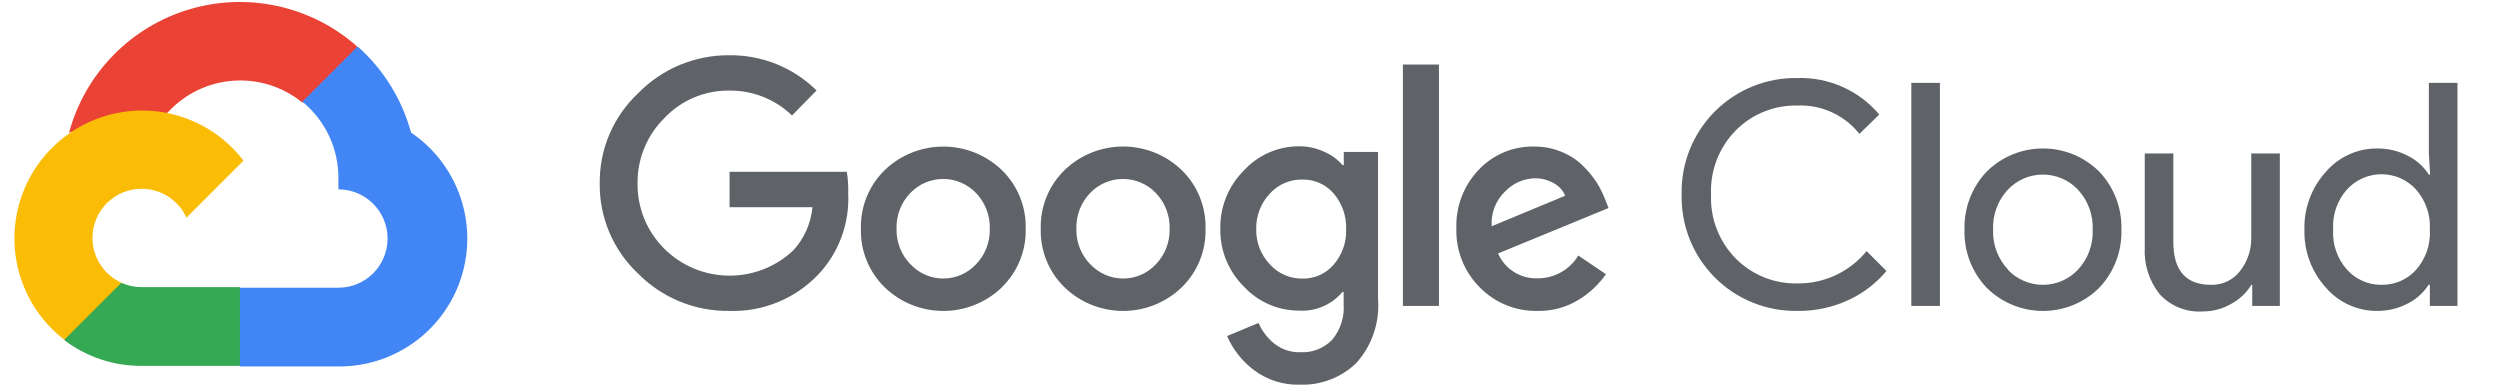
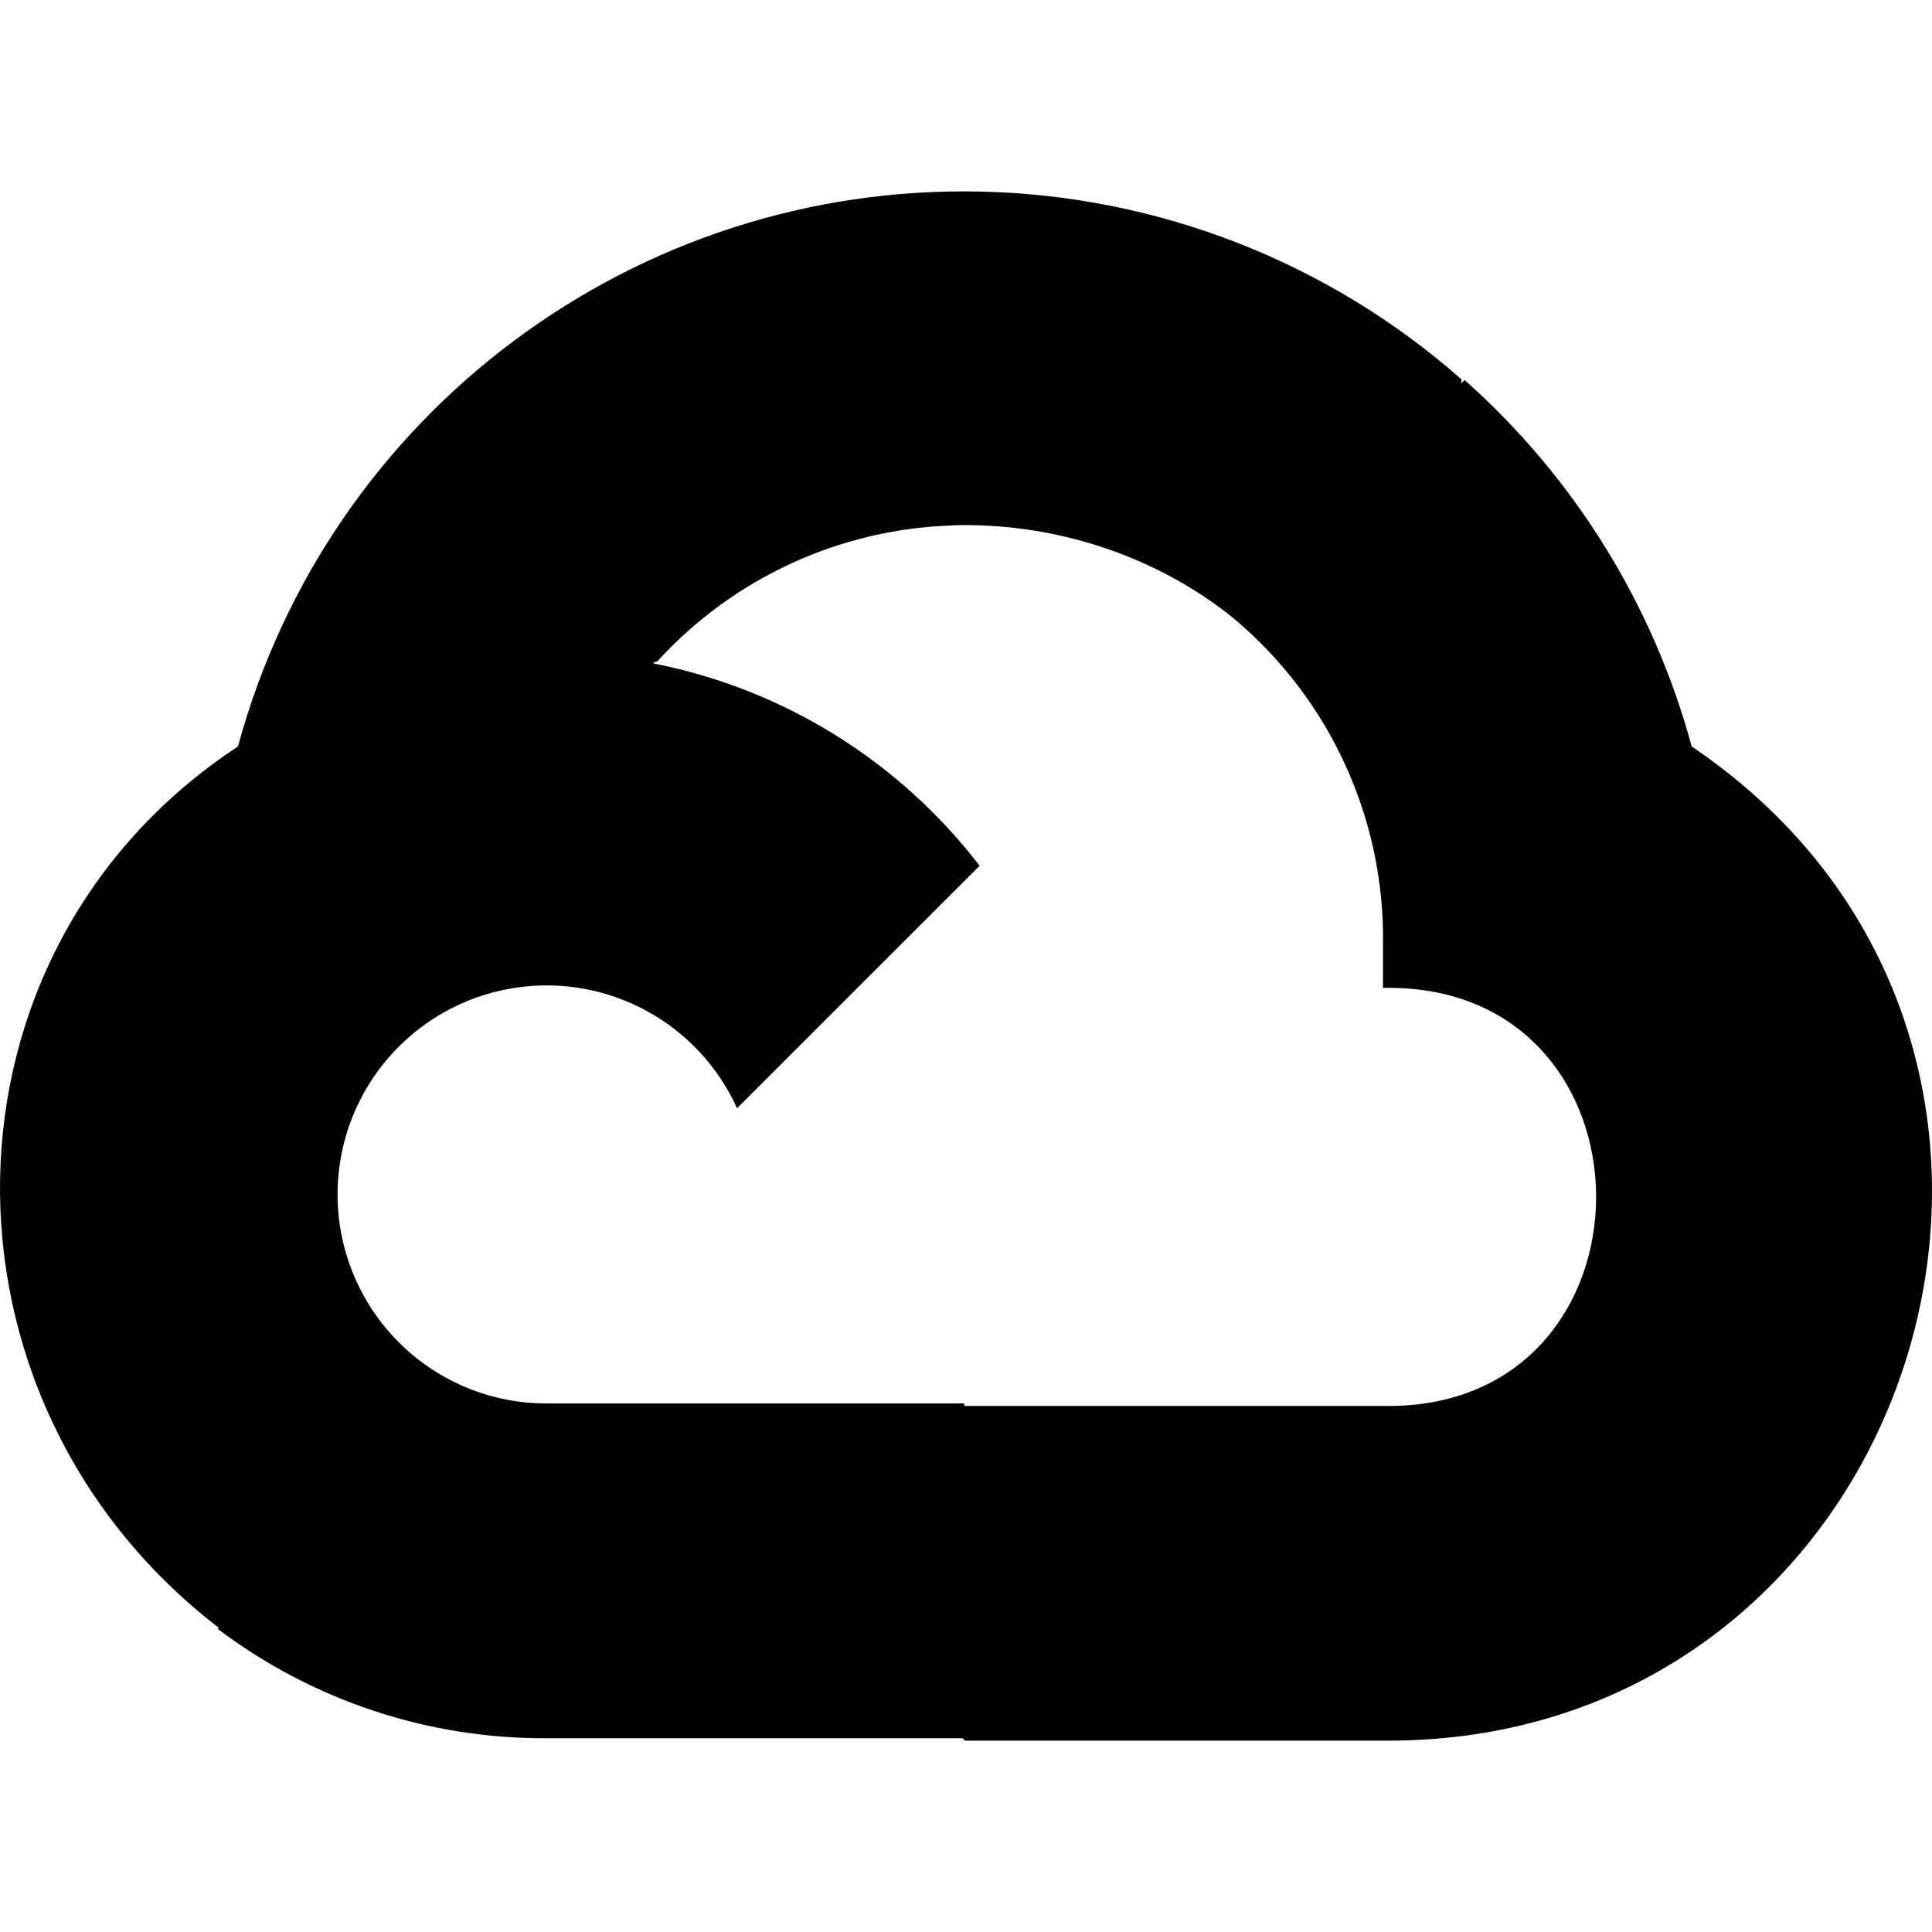
- <svg xmlns="http://www.w3.org/2000/svg" viewBox="0 0 181 28">
-   <defs>
-     <style>.cls-1{fill:#ea4335;}.cls-2{fill:#4285f4;}.cls-3{fill:#34a853;}.cls-4{fill:#fbbc05;}.cls-5{fill:#5f6368;}</style>
-   </defs>
-   <path class="cls-1" d="M21.85,7.41l1,0,2.85-2.85.14-1.21A12.81,12.81,0,0,0,5,9.6a1.55,1.55,0,0,1,1-.06l5.7-.94s.29-.48.44-.45a7.11,7.11,0,0,1,9.73-.74Z" />
-   <path class="cls-2" d="M29.76,9.6a12.84,12.84,0,0,0-3.87-6.24l-4,4A7.11,7.11,0,0,1,24.5,13v.71a3.56,3.56,0,1,1,0,7.12H17.38l-.71.72v4.27l.71.71H24.5A9.26,9.26,0,0,0,29.76,9.6Z" />
-   <path class="cls-3" d="M10.25,26.49h7.12v-5.7H10.25a3.54,3.54,0,0,1-1.47-.32l-1,.31L4.91,23.63l-.25,1A9.21,9.21,0,0,0,10.25,26.49Z" />
-   <path class="cls-4" d="M10.25,8A9.26,9.26,0,0,0,4.66,24.6l4.13-4.13a3.56,3.56,0,1,1,4.71-4.71l4.13-4.13A9.25,9.25,0,0,0,10.25,8Z" />
-   <path class="cls-5" d="M52.79,22.51a9.11,9.11,0,0,1-6.6-2.71,8.8,8.8,0,0,1-2.77-6.52,8.81,8.81,0,0,1,2.77-6.52A9.11,9.11,0,0,1,52.79,4a8.84,8.84,0,0,1,6.33,2.55L57.34,8.36a6.41,6.41,0,0,0-4.55-1.8,6.34,6.34,0,0,0-4.7,2,6.53,6.53,0,0,0-1.93,4.75A6.53,6.53,0,0,0,48.09,18a6.71,6.71,0,0,0,9.36.11A5.32,5.32,0,0,0,58.82,15h-6V12.44h8.49A8.12,8.12,0,0,1,61.41,14a8,8,0,0,1-2.19,5.9A8.51,8.51,0,0,1,52.79,22.51Zm19.74-1.7a6.12,6.12,0,0,1-8.47,0,5.7,5.7,0,0,1-1.73-4.25,5.71,5.71,0,0,1,1.73-4.25,6.13,6.13,0,0,1,8.47,0,5.71,5.71,0,0,1,1.73,4.25A5.7,5.7,0,0,1,72.52,20.81Zm-6.6-1.67a3.24,3.24,0,0,0,4.73,0,3.56,3.56,0,0,0,1-2.58,3.57,3.57,0,0,0-1-2.59,3.29,3.29,0,0,0-4.75,0,3.57,3.57,0,0,0-1,2.59A3.56,3.56,0,0,0,65.92,19.14Zm19.62,1.67a6.12,6.12,0,0,1-8.47,0,5.7,5.7,0,0,1-1.73-4.25,5.71,5.71,0,0,1,1.73-4.25,6.12,6.12,0,0,1,8.47,0,5.71,5.71,0,0,1,1.73,4.25A5.7,5.7,0,0,1,85.55,20.81Zm-6.6-1.67a3.24,3.24,0,0,0,4.73,0,3.56,3.56,0,0,0,1-2.58,3.57,3.57,0,0,0-1-2.59,3.29,3.29,0,0,0-4.75,0,3.57,3.57,0,0,0-1,2.59A3.56,3.56,0,0,0,78.94,19.14Zm15.16,8.71a5.24,5.24,0,0,1-3.33-1.06,6.13,6.13,0,0,1-1.94-2.46l2.28-.95a3.84,3.84,0,0,0,1.13,1.49,2.85,2.85,0,0,0,1.87.63,3,3,0,0,0,2.33-.9A3.65,3.65,0,0,0,97.28,22v-.86h-.09a3.81,3.81,0,0,1-3.13,1.35,5.43,5.43,0,0,1-4-1.74,5.75,5.75,0,0,1-1.71-4.19,5.81,5.81,0,0,1,1.71-4.22,5.42,5.42,0,0,1,4-1.75A4.3,4.3,0,0,1,95.9,11a3.7,3.7,0,0,1,1.3.95h.09V11h2.48V21.65a6.21,6.21,0,0,1-1.59,4.65A5.6,5.6,0,0,1,94.11,27.85Zm.18-7.68a2.91,2.91,0,0,0,2.26-1,3.7,3.7,0,0,0,.91-2.56A3.78,3.78,0,0,0,96.55,14a2.9,2.9,0,0,0-2.26-1,3.09,3.09,0,0,0-2.34,1,3.65,3.65,0,0,0-1,2.59,3.58,3.58,0,0,0,1,2.56A3.1,3.1,0,0,0,94.29,20.17Zm9.89-15.5V22.15h-2.61V4.67Zm7.16,17.84a5.68,5.68,0,0,1-4.21-1.71,5.79,5.79,0,0,1-1.69-4.24,5.86,5.86,0,0,1,1.63-4.28,5.36,5.36,0,0,1,4-1.67,5.05,5.05,0,0,1,2,.39,4.71,4.71,0,0,1,1.53,1,7,7,0,0,1,1,1.21,7.15,7.15,0,0,1,.59,1.17l.27.68-8,3.29a3,3,0,0,0,2.88,1.8,3.41,3.41,0,0,0,2.93-1.65l2,1.35a6.59,6.59,0,0,1-1.92,1.82A5.44,5.44,0,0,1,111.34,22.51ZM108,16.38l5.32-2.21a1.84,1.84,0,0,0-.83-.91,2.71,2.71,0,0,0-1.37-.35,3.09,3.09,0,0,0-2.15.95A3.17,3.17,0,0,0,108,16.38Z" />
-   <path class="cls-5" d="M130.13,22.51a8.24,8.24,0,0,1-8.38-8.43,8.24,8.24,0,0,1,8.38-8.43,7.46,7.46,0,0,1,5.93,2.64l-1.44,1.4a5.44,5.44,0,0,0-4.48-2.05,6.11,6.11,0,0,0-4.45,1.78,6.24,6.24,0,0,0-1.81,4.66,6.24,6.24,0,0,0,1.81,4.66,6.11,6.11,0,0,0,4.45,1.78,6.36,6.36,0,0,0,5-2.34l1.44,1.44a7.86,7.86,0,0,1-2.77,2.11A8.48,8.48,0,0,1,130.13,22.51Z" />
-   <path class="cls-5" d="M140.45,22.15h-2.07V6h2.07Z" />
-   <path class="cls-5" d="M143.83,12.43a5.79,5.79,0,0,1,8.16,0,5.85,5.85,0,0,1,1.6,4.2,5.85,5.85,0,0,1-1.6,4.2,5.79,5.79,0,0,1-8.16,0,5.85,5.85,0,0,1-1.6-4.2A5.85,5.85,0,0,1,143.83,12.43Zm1.54,7.1a3.49,3.49,0,0,0,5.07,0,4,4,0,0,0,1.07-2.9,4,4,0,0,0-1.07-2.9,3.49,3.49,0,0,0-5.07,0,4,4,0,0,0-1.07,2.9A4,4,0,0,0,145.38,19.52Z" />
-   <path class="cls-5" d="M165.06,22.15h-2V20.62H163A3.85,3.85,0,0,1,161.54,22a4.08,4.08,0,0,1-2.05.55,3.89,3.89,0,0,1-3.14-1.26,5,5,0,0,1-1.07-3.38V11.11h2.07v6.42q0,3.09,2.73,3.09a2.54,2.54,0,0,0,2.1-1,3.77,3.77,0,0,0,.81-2.39V11.11h2.07Z" />
-   <path class="cls-5" d="M172.09,22.51a4.86,4.86,0,0,1-3.7-1.69,6,6,0,0,1-1.55-4.19,6,6,0,0,1,1.55-4.19,4.86,4.86,0,0,1,3.7-1.69,4.69,4.69,0,0,1,2.26.54,3.83,3.83,0,0,1,1.5,1.35h.09l-.09-1.53V6h2.07V22.15h-2V20.62h-.09a3.83,3.83,0,0,1-1.5,1.35A4.69,4.69,0,0,1,172.09,22.51Zm.34-1.89a3.3,3.3,0,0,0,2.49-1.08,4.05,4.05,0,0,0,1-2.91,4.05,4.05,0,0,0-1-2.91,3.38,3.38,0,0,0-5,0,4,4,0,0,0-1,2.9,4,4,0,0,0,1,2.9A3.3,3.3,0,0,0,172.43,20.62Z" />
+ <svg xmlns="http://www.w3.org/2000/svg" role="img" viewBox="0 0 24 24">
+   <path d="M12.19 2.38a9.344 9.344 0 0 0-9.234 6.893c.053-.02-.055.013 0 0-3.875 2.551-3.922 8.11-.247 10.941l.006-.007-.007.03a6.717 6.717 0 0 0 4.077 1.356h5.173l.03.03h5.192c6.687.053 9.376-8.605 3.835-12.35a9.365 9.365 0 0 0-2.821-4.552l-.043.043.006-.05A9.344 9.344 0 0 0 12.19 2.38zm-.358 4.146c1.244-.04 2.518.368 3.486 1.15a5.186 5.186 0 0 1 1.862 4.078v.518c3.53-.07 3.53 5.262 0 5.193h-5.193l-.008.009v-.04H6.785a2.59 2.59 0 0 1-1.067-.23h.001a2.597 2.597 0 1 1 3.437-3.437l3.013-3.012A6.747 6.747 0 0 0 8.11 8.24c.018-.01.04-.026.054-.023a5.186 5.186 0 0 1 3.67-1.69z" />
</svg>
